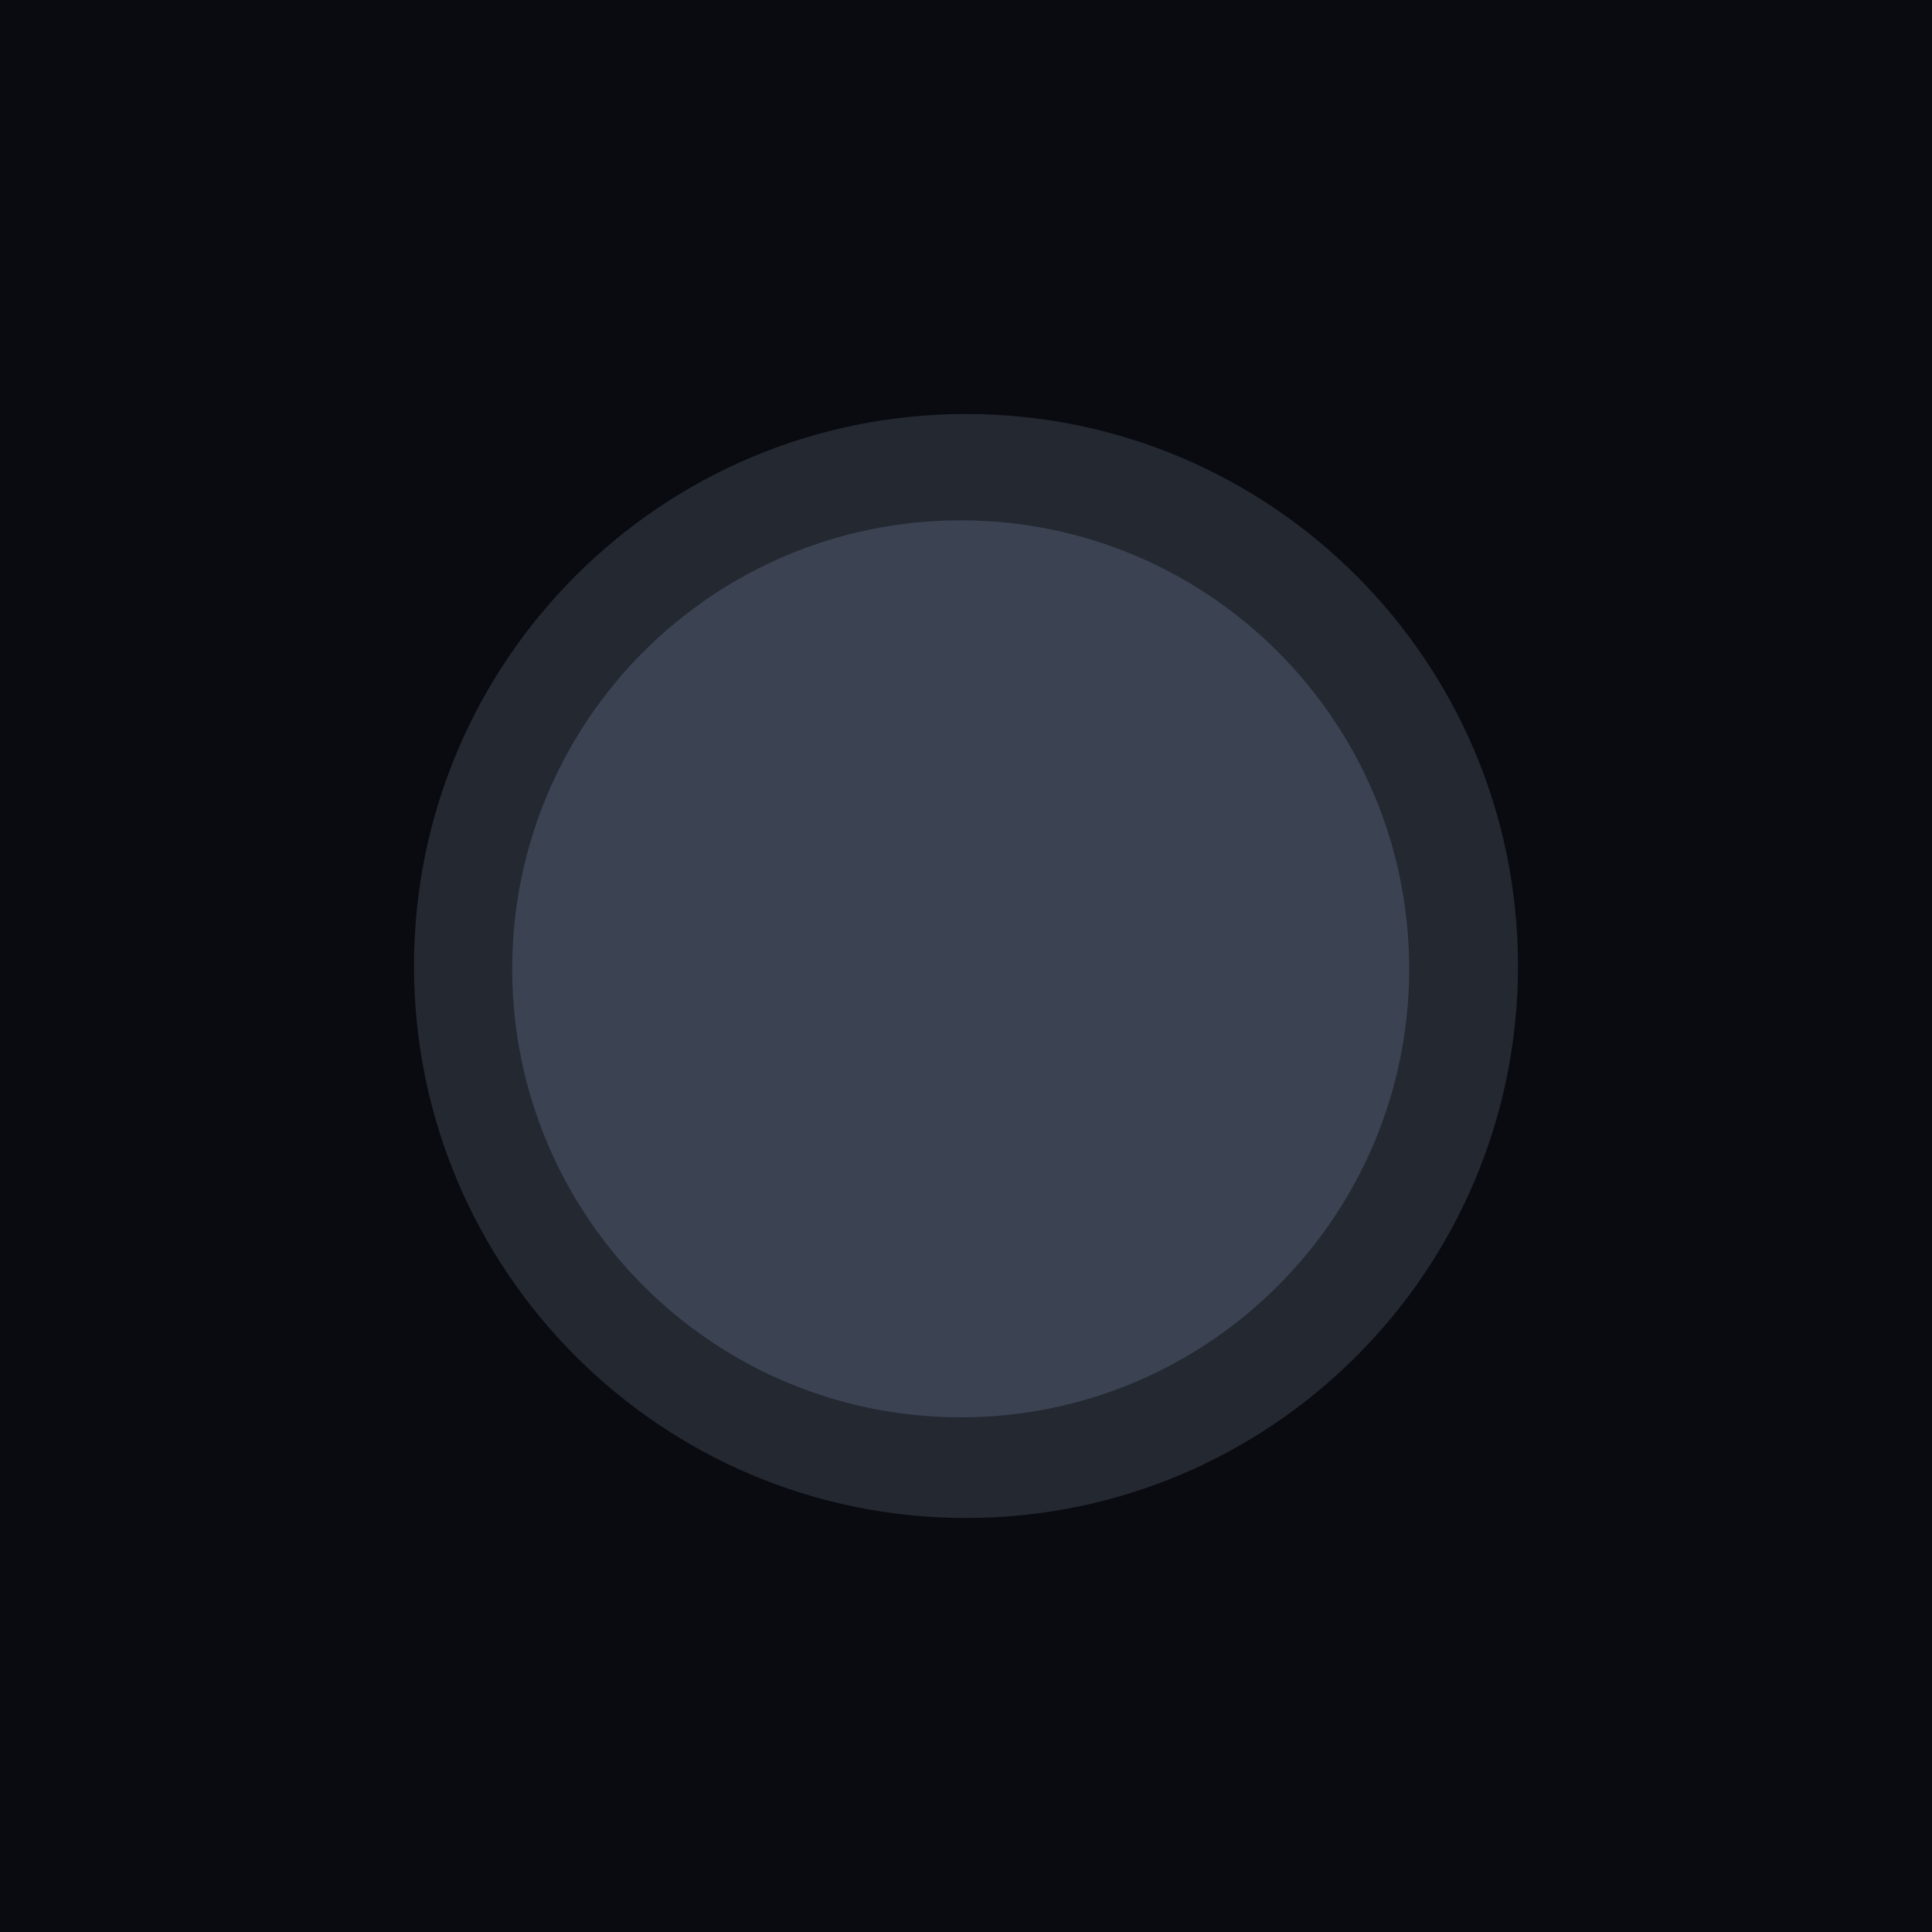
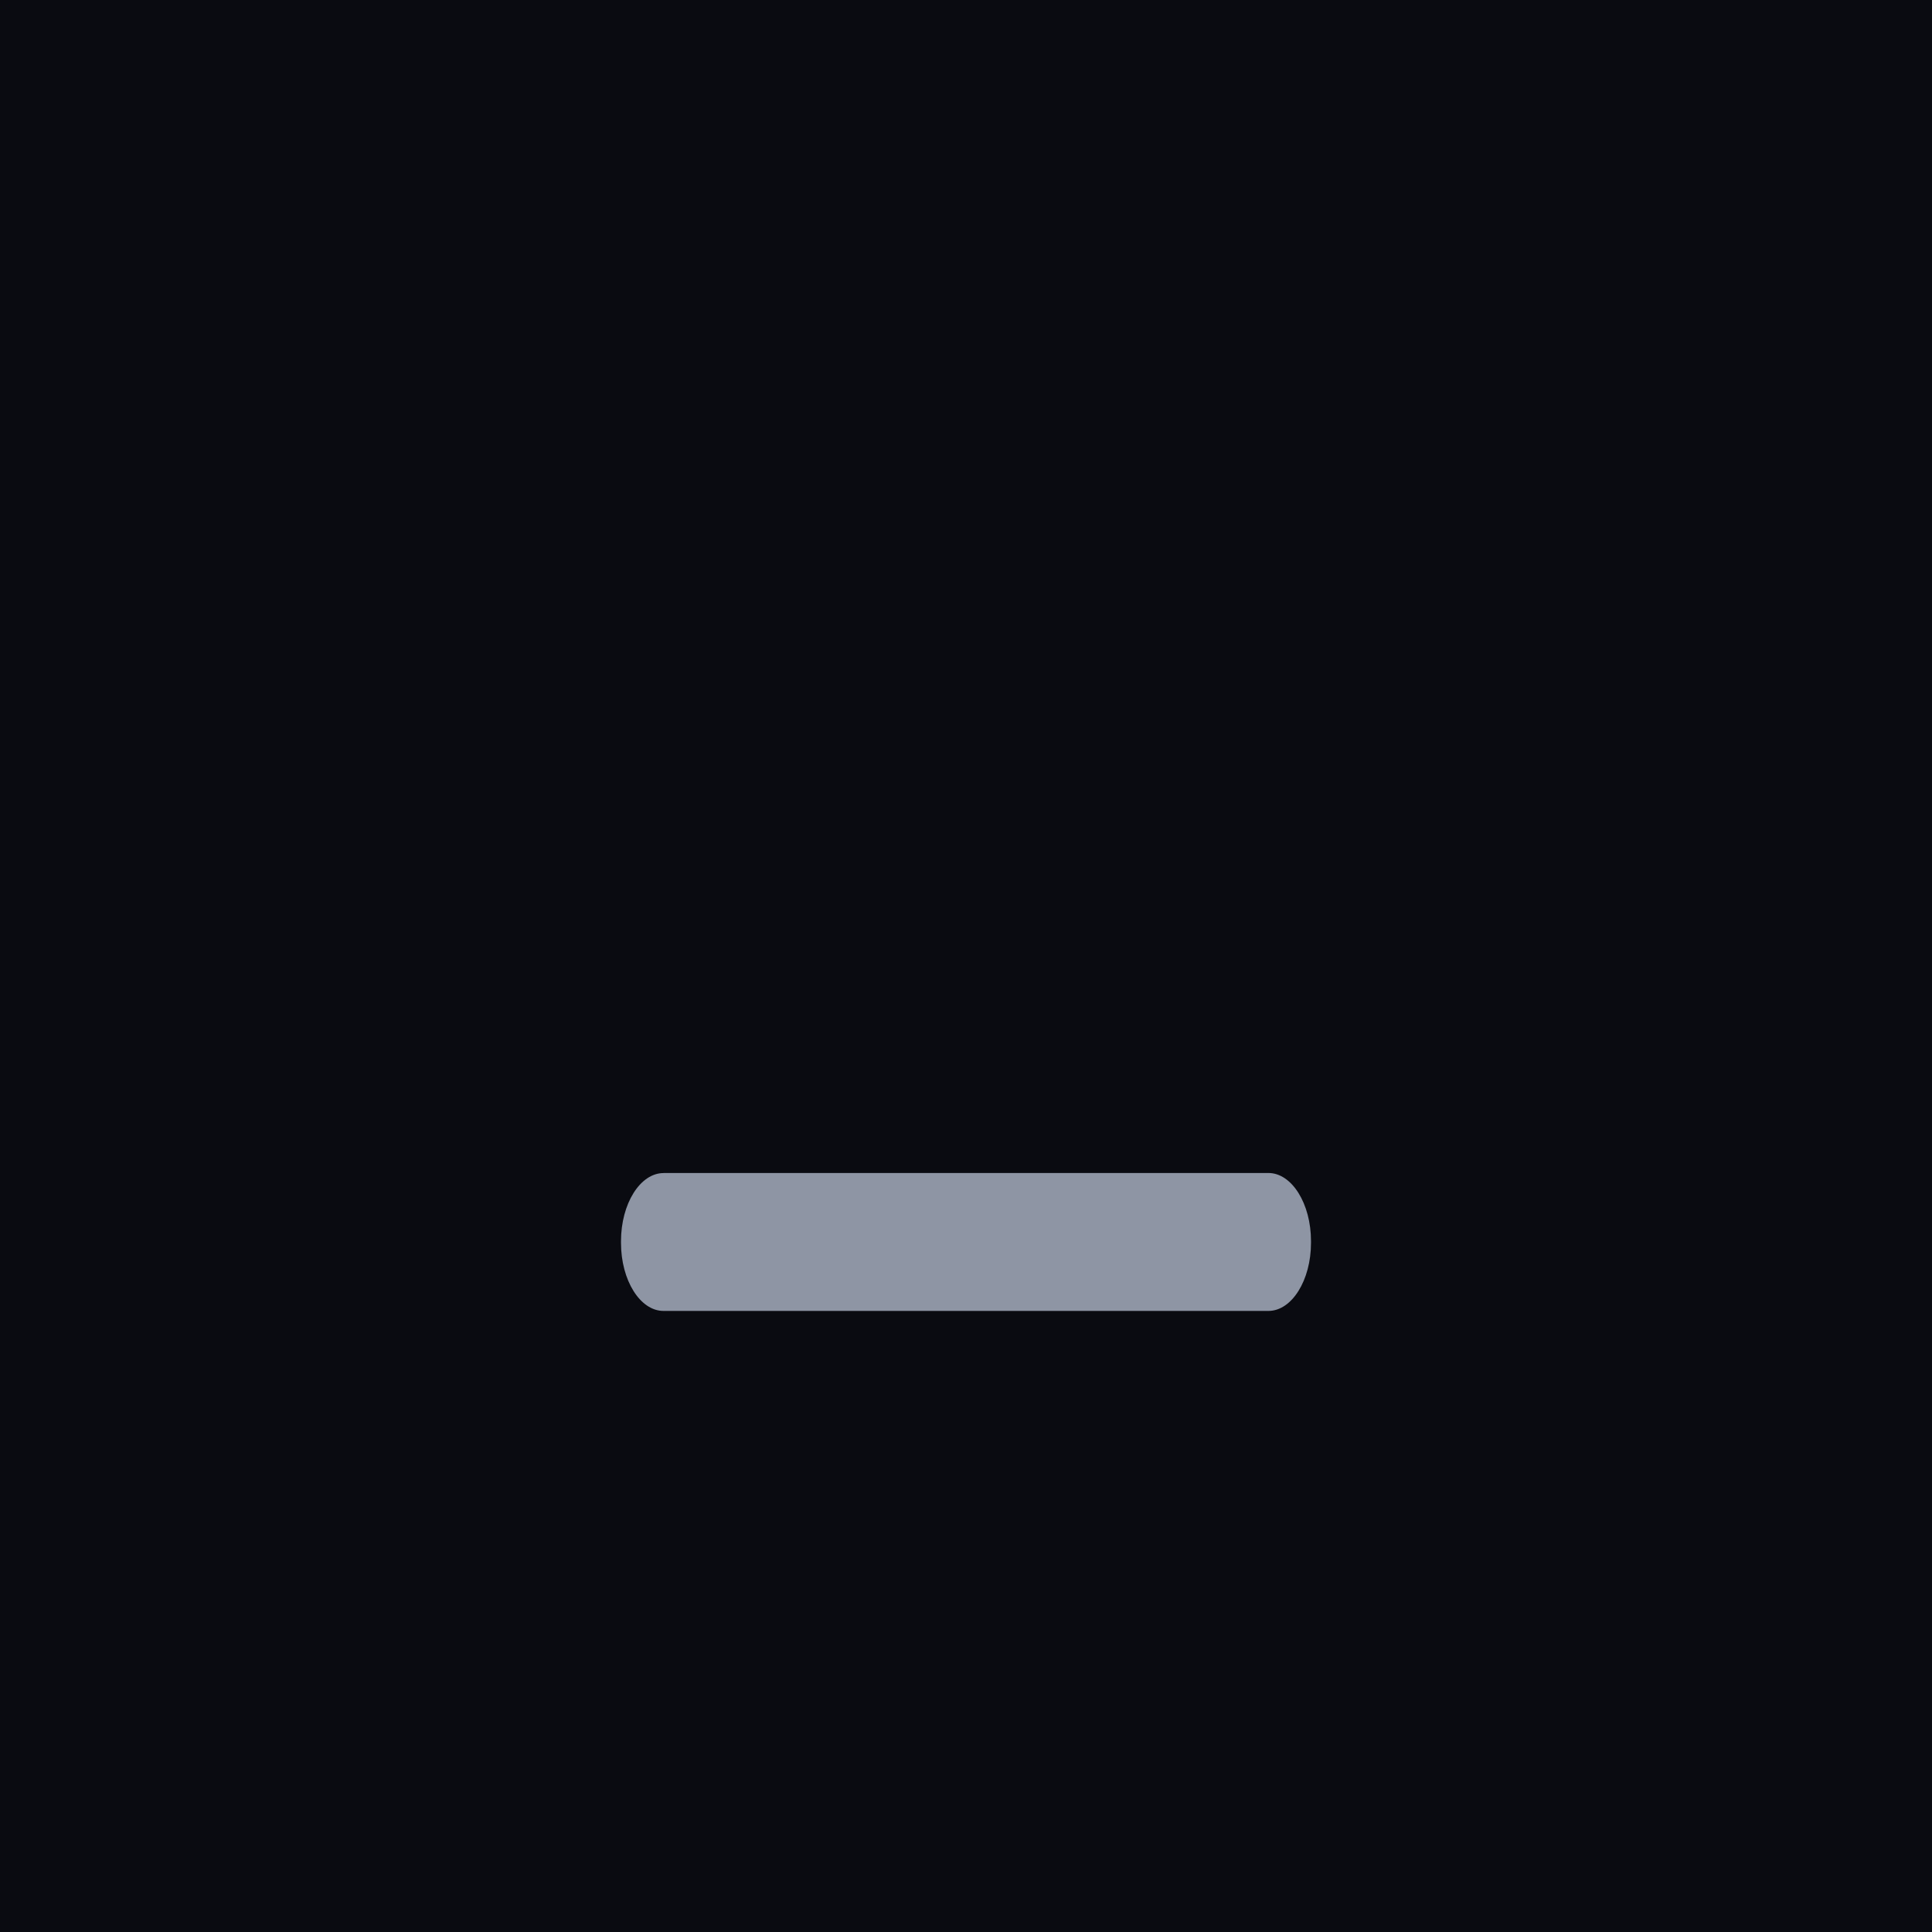
<svg xmlns="http://www.w3.org/2000/svg" width="28" height="28" viewBox="0 0 28 28" id="svg4142" version="1.1">
  <defs id="defs4144" />
  <g id="layer1" transform="translate(0,-1024.362)">
-     <rect style="opacity:1;fill:#0a0b11;fill-opacity:1;fill-rule:evenodd;stroke:none;stroke-width:2.745;stroke-linecap:butt;stroke-linejoin:miter;stroke-miterlimit:4;stroke-dasharray:none;stroke-dashoffset:478.437;stroke-opacity:1" id="rect4741" width="28" height="32" x="0" y="1020.362" />
-     <circle style="fill:#eceff1;fill-opacity:0.1;stroke:none;stroke-width:0.5;stroke-linejoin:miter;stroke-miterlimit:4;stroke-dasharray:none;stroke-opacity:1" id="path2994" cx="1038.059" cy="13.018" r="12" transform="rotate(90)" />
-     <rect style="opacity:1;fill:#ffffff;fill-opacity:0.07;fill-rule:evenodd;stroke:none;stroke-width:2.745;stroke-linecap:butt;stroke-linejoin:miter;stroke-miterlimit:4;stroke-dasharray:none;stroke-dashoffset:478.437;stroke-opacity:1" id="rect4139" width="28" height="1" x="0" y="1020.362" />
-     <path id="path4094" style="fill:#232831;fill-opacity:1;fill-rule:evenodd;stroke:none;stroke-width:0.014" d="m 14,1046.362 c 4.418,0 8,-3.582 8,-8 0,-4.418 -3.582,-8 -8,-8 -4.418,0 -8,3.582 -8,8 0,4.418 3.582,8 8,8" />
-     <path style="fill:#3b4252;fill-opacity:1;fill-rule:evenodd;stroke:none;stroke-width:0.013" d="m 13.923,1031.903 c -3.59,0 -6.5,2.91 -6.5,6.5 0,3.59 2.91,6.5 6.5,6.5 3.59,0 6.5,-2.91 6.5,-6.5 0,-3.59 -2.91,-6.5 -6.5,-6.5 z" id="path4096" />
+     <rect style="opacity:1;fill:#0a0b11;fill-opacity:1;fill-rule:evenodd;stroke:none;stroke-width:2.568;stroke-linecap:butt;stroke-linejoin:miter;stroke-miterlimit:4;stroke-dasharray:none;stroke-dashoffset:478.437;stroke-opacity:1" id="rect4741" width="28" height="28" x="0" y="1024.362" />
+     <circle style="fill:#eceff1;fill-opacity:0.1;stroke:none;stroke-width:0.5;stroke-linejoin:miter;stroke-miterlimit:4;stroke-dasharray:none;stroke-opacity:1" id="path2994" cx="1036.362" cy="13" r="12" transform="rotate(90)" />
+     <rect style="opacity:1;fill:#ffffff;fill-opacity:0.07;fill-rule:evenodd;stroke:none;stroke-width:2.745;stroke-linecap:butt;stroke-linejoin:miter;stroke-miterlimit:4;stroke-dasharray:none;stroke-dashoffset:478.437;stroke-opacity:1" id="rect4959" width="28" height="1" x="0" y="1020.362" />
+     <path id="path4421" style="fill:#8e95a4;fill-opacity:1;fill-rule:evenodd;stroke:none;stroke-width:0.172;paint-order:markers fill stroke" d="m 9.617,1041.362 h 8.766 c 0.339,0 0.617,0.444 0.617,0.987 v 0.025 c 0,0.543 -0.278,0.987 -0.617,0.987 H 9.617 C 9.278,1043.362 9,1042.918 9,1042.375 v -0.025 c 0,-0.543 0.278,-0.987 0.617,-0.987" />
  </g>
</svg>
